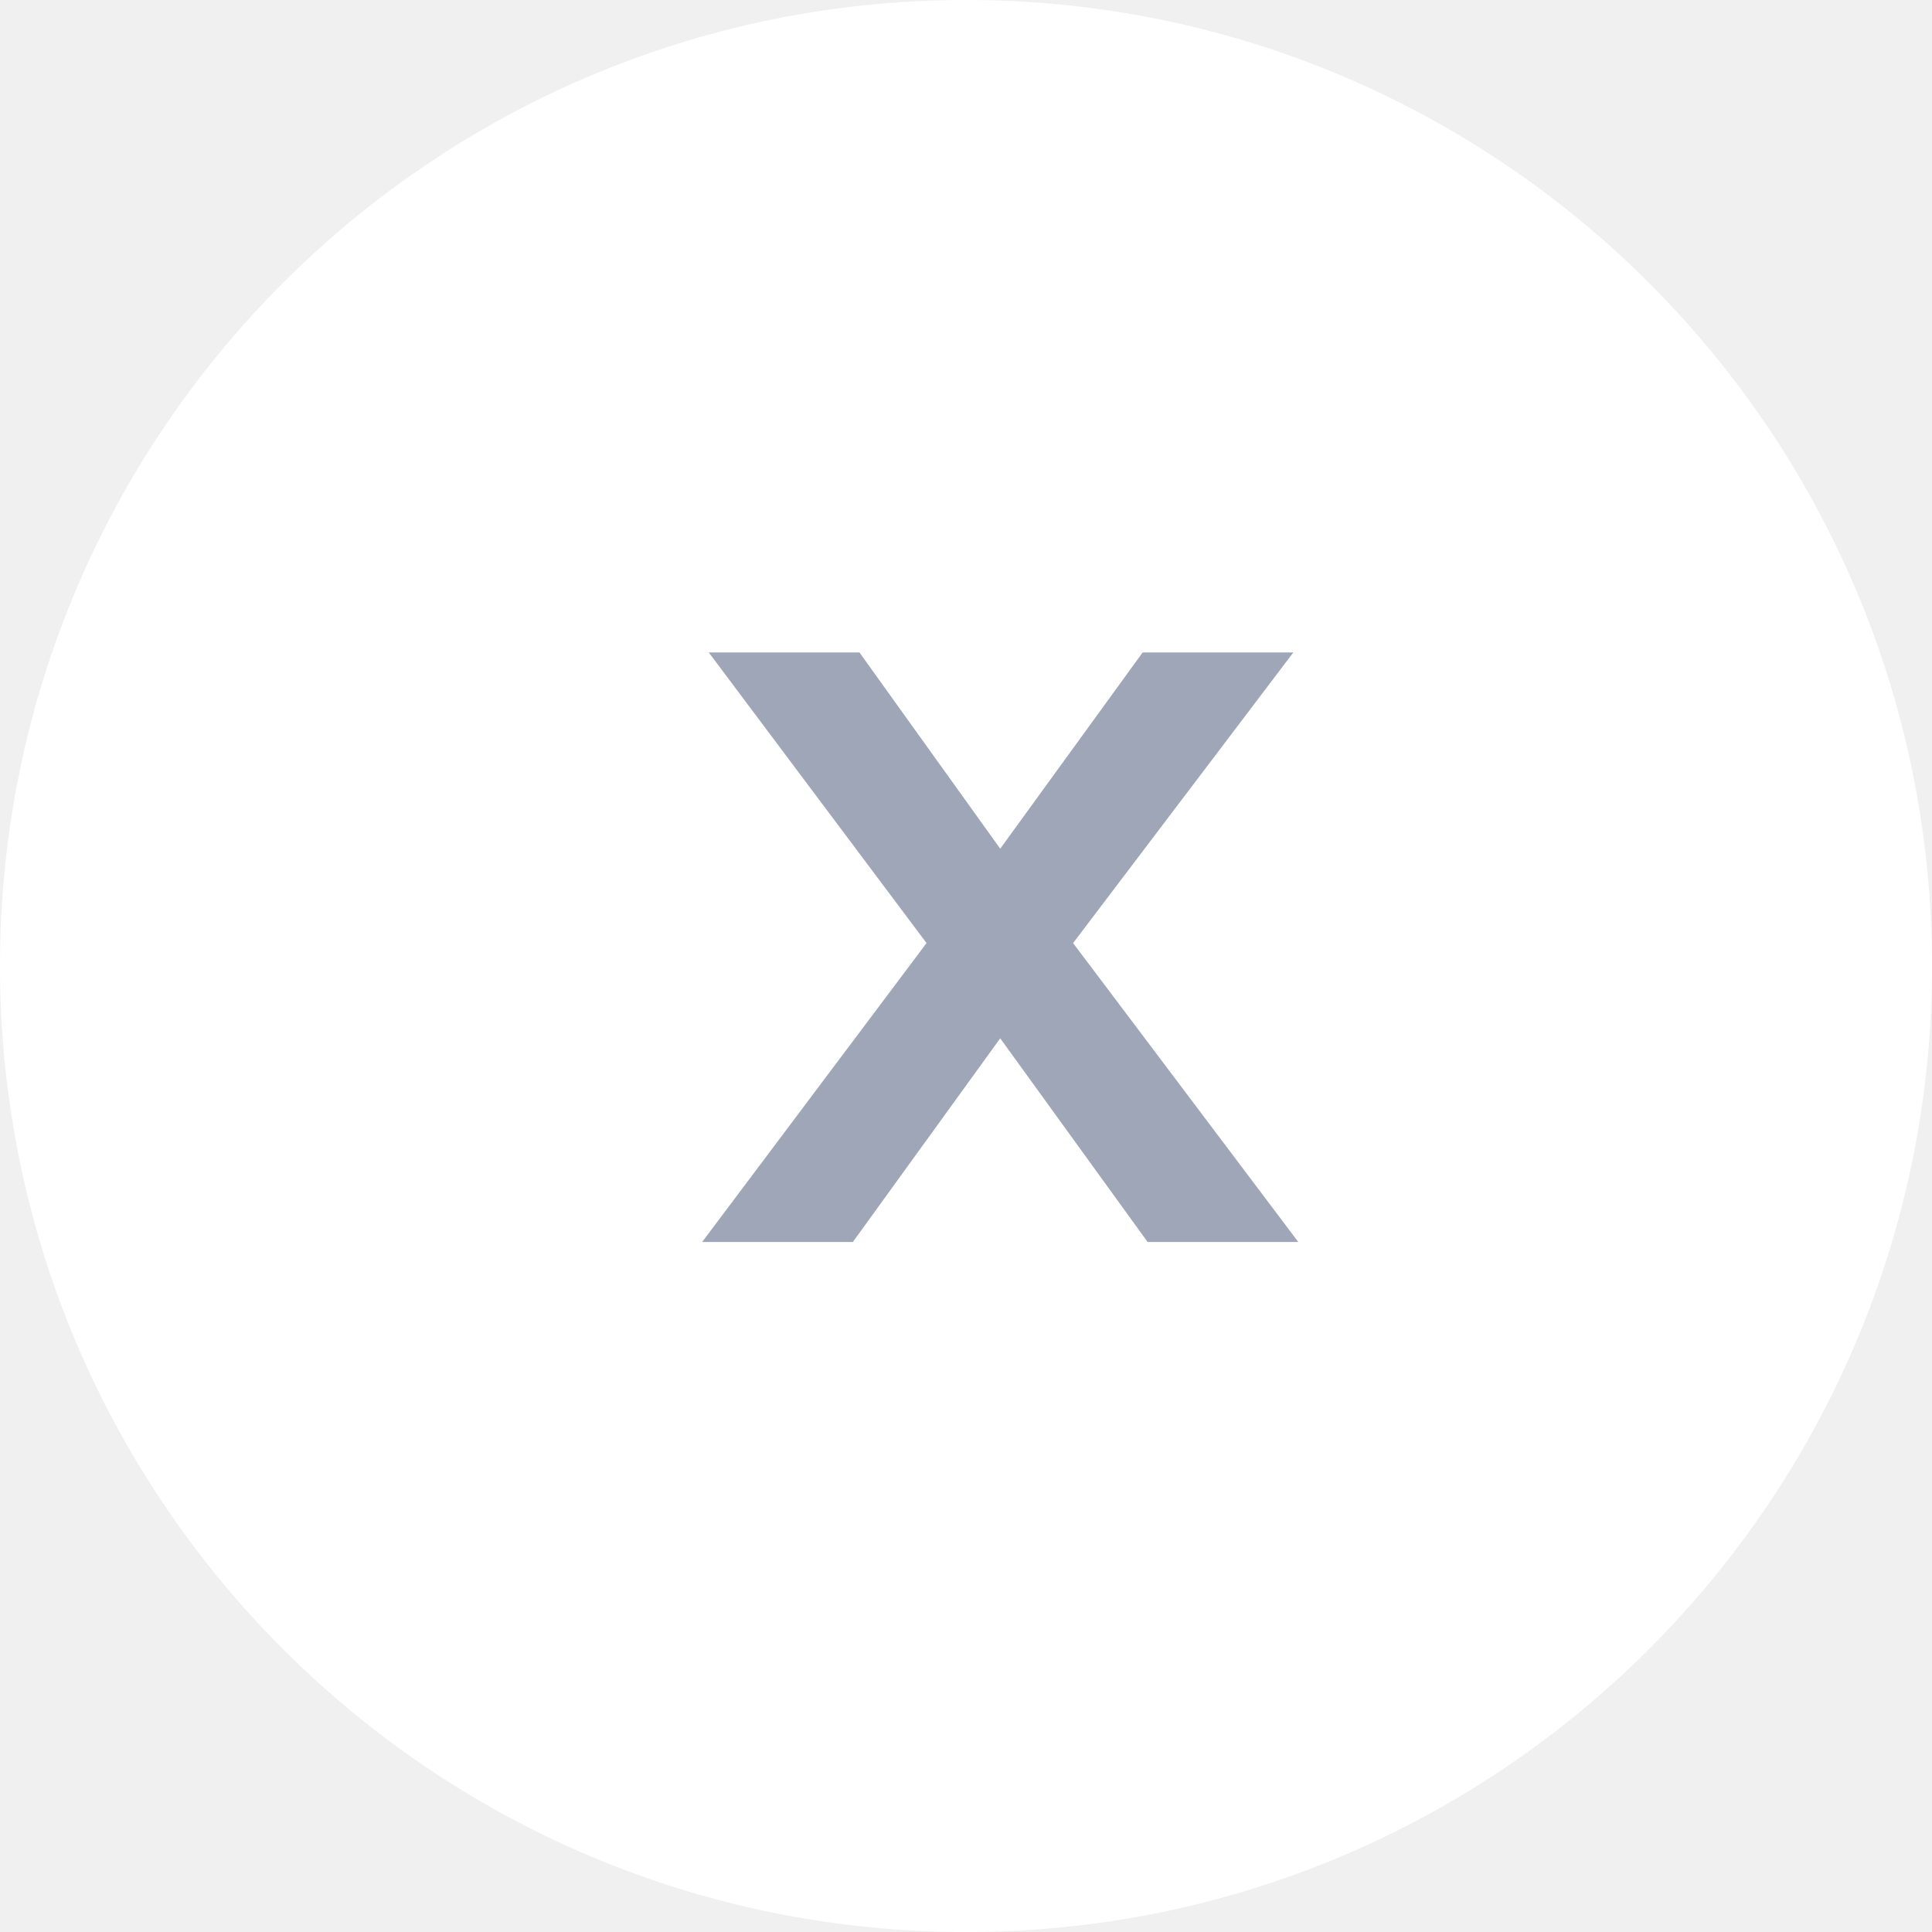
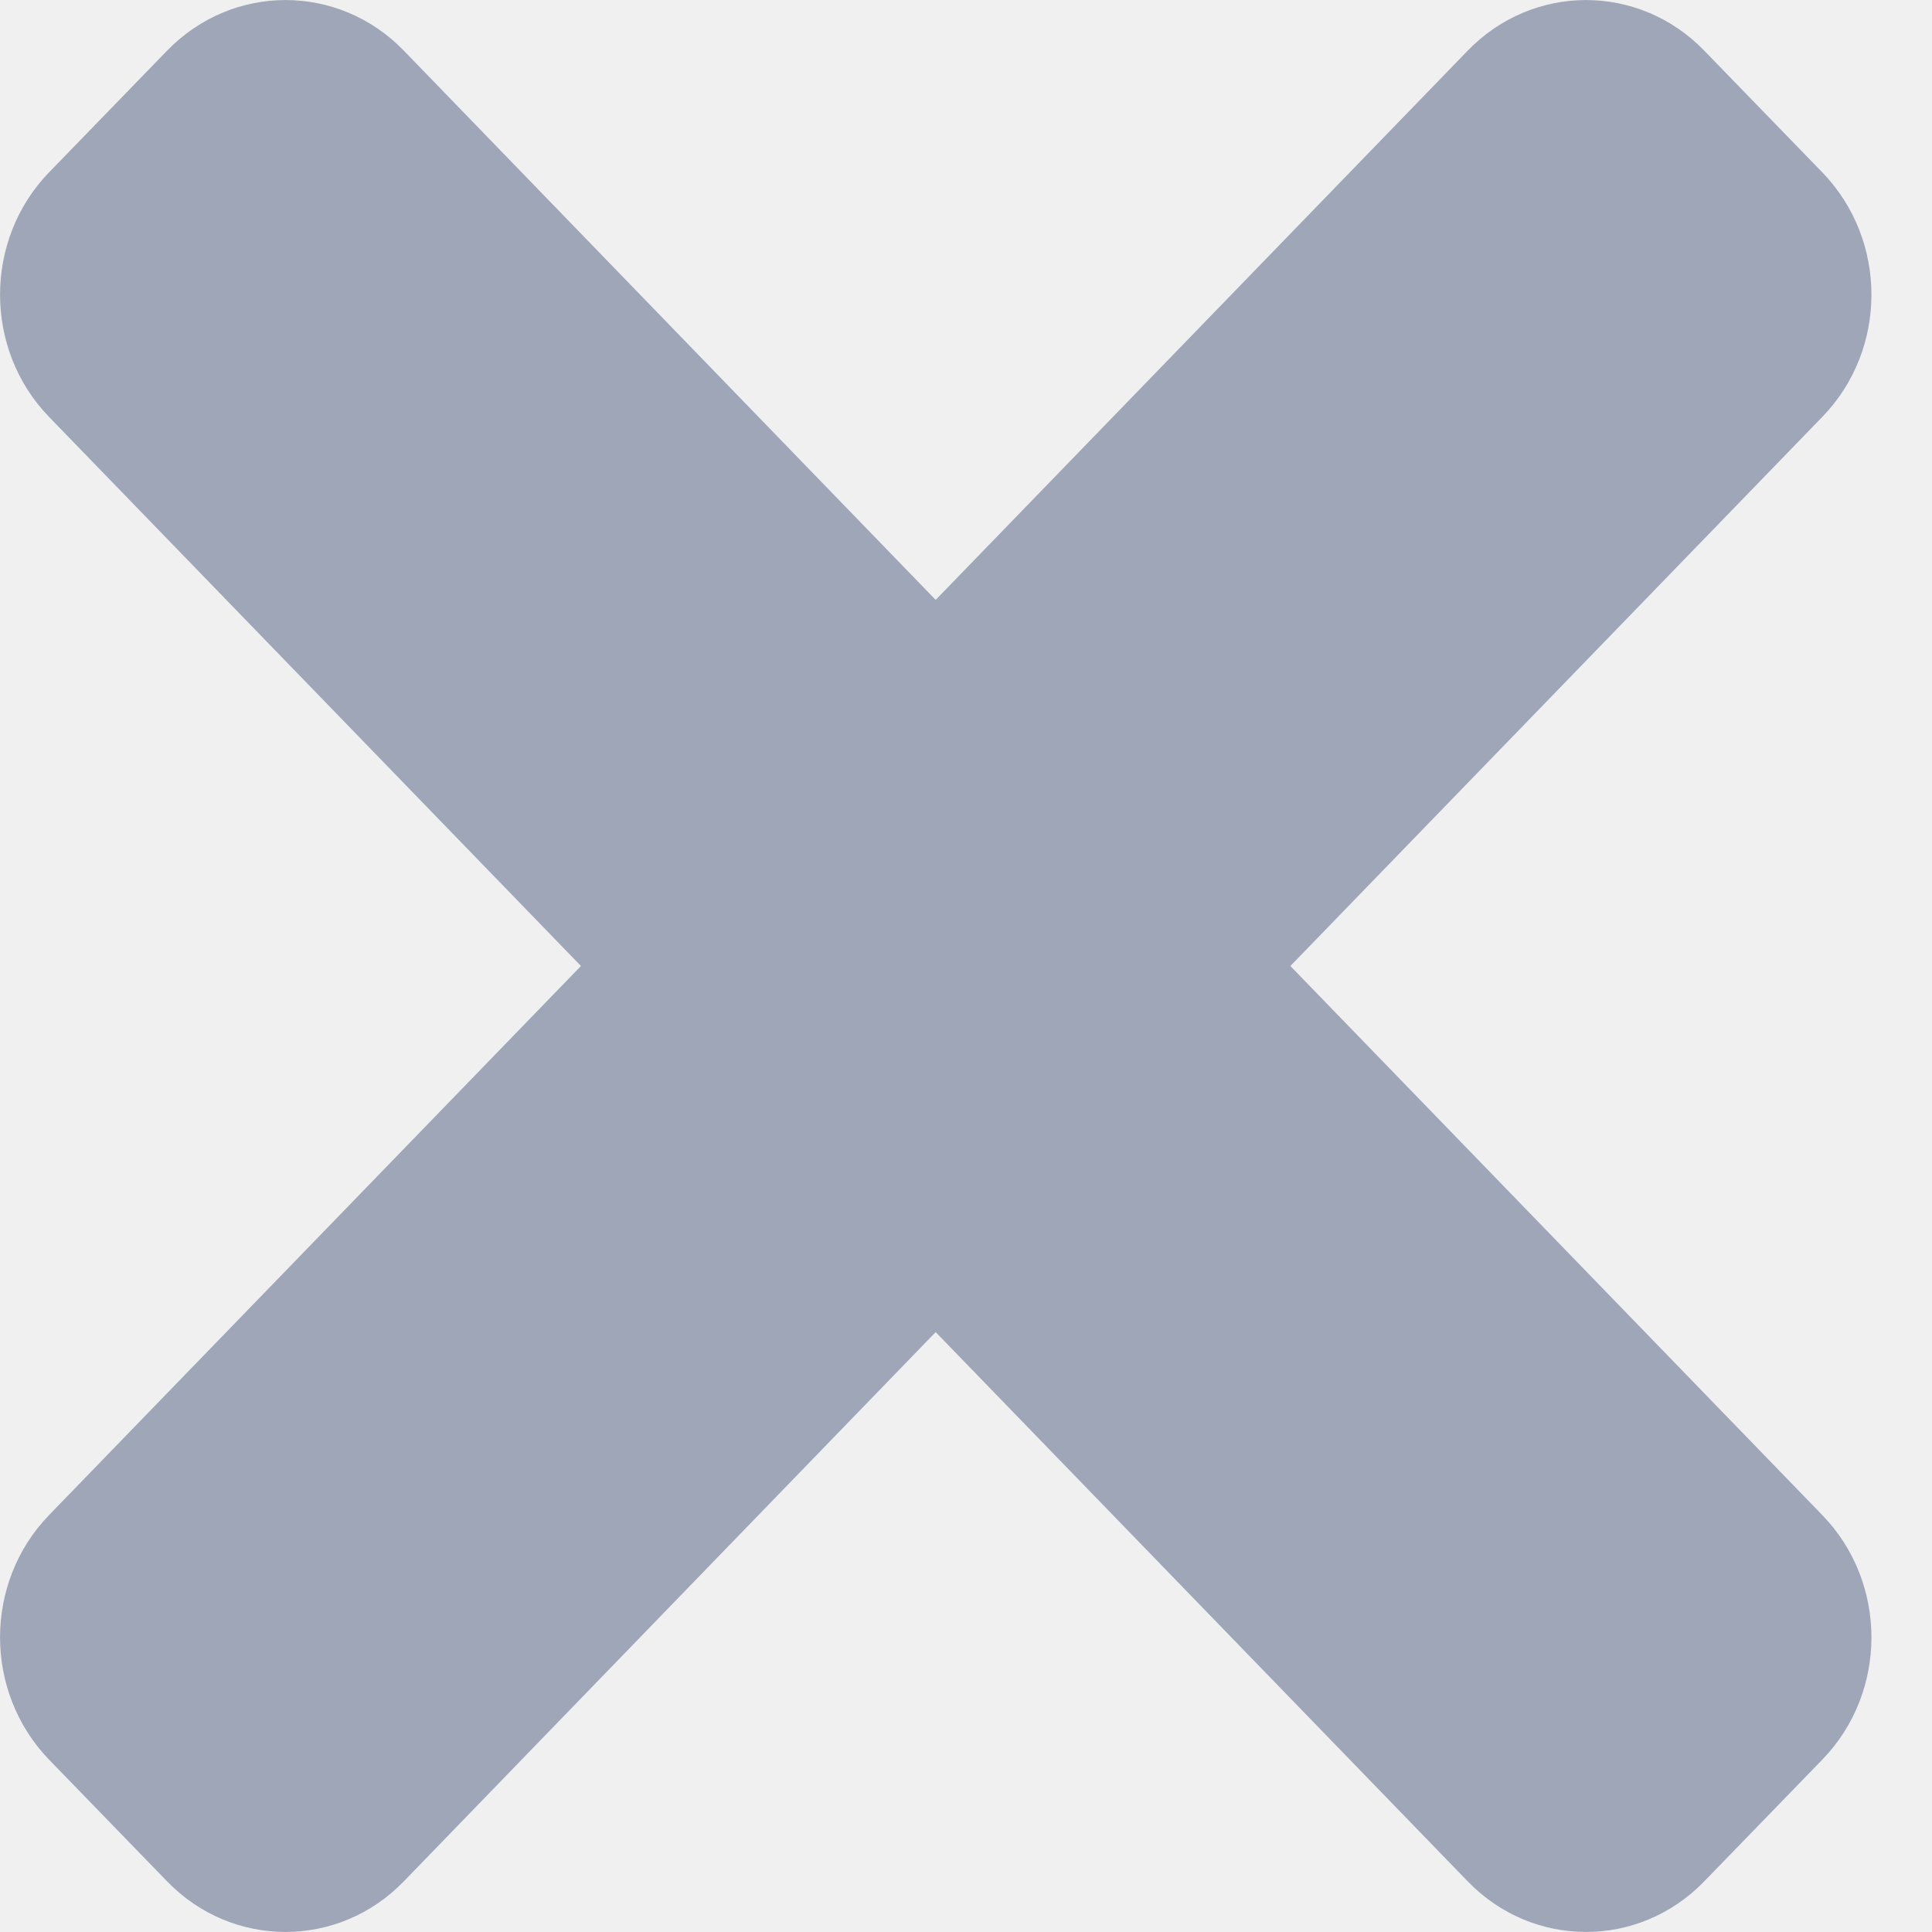
- <svg xmlns="http://www.w3.org/2000/svg" width="28" height="28" viewBox="0 0 28 28" fill="none">
-   <circle cx="14" cy="14" r="14" fill="white" />
-   <path d="M18.816 18H16.632L14.496 15.048L12.36 18H10.176L13.428 13.668L10.272 9.456H12.456L14.496 12.3L16.56 9.456H18.744L15.552 13.668L18.816 18Z" fill="#9EA6B8" />
+ <svg xmlns="http://www.w3.org/2000/svg" width="10" height="10" viewBox="0 0 10 10" fill="none">
+   <path d="M6.679 5L9.433 2.157C9.771 1.808 9.771 1.243 9.433 0.893L8.821 0.262C8.483 -0.087 7.935 -0.087 7.597 0.262L4.843 3.105L2.09 0.262C1.752 -0.087 1.204 -0.087 0.865 0.262L0.253 0.893C-0.084 1.242 -0.084 1.808 0.253 2.157L3.007 5L0.253 7.843C-0.084 8.192 -0.084 8.757 0.253 9.107L0.865 9.738C1.203 10.087 1.752 10.087 2.09 9.738L4.843 6.895L7.597 9.738C7.935 10.087 8.483 10.087 8.821 9.738L9.433 9.107C9.771 8.758 9.771 8.192 9.433 7.843L6.679 5Z" fill="#9EA6B8" />
</svg>
